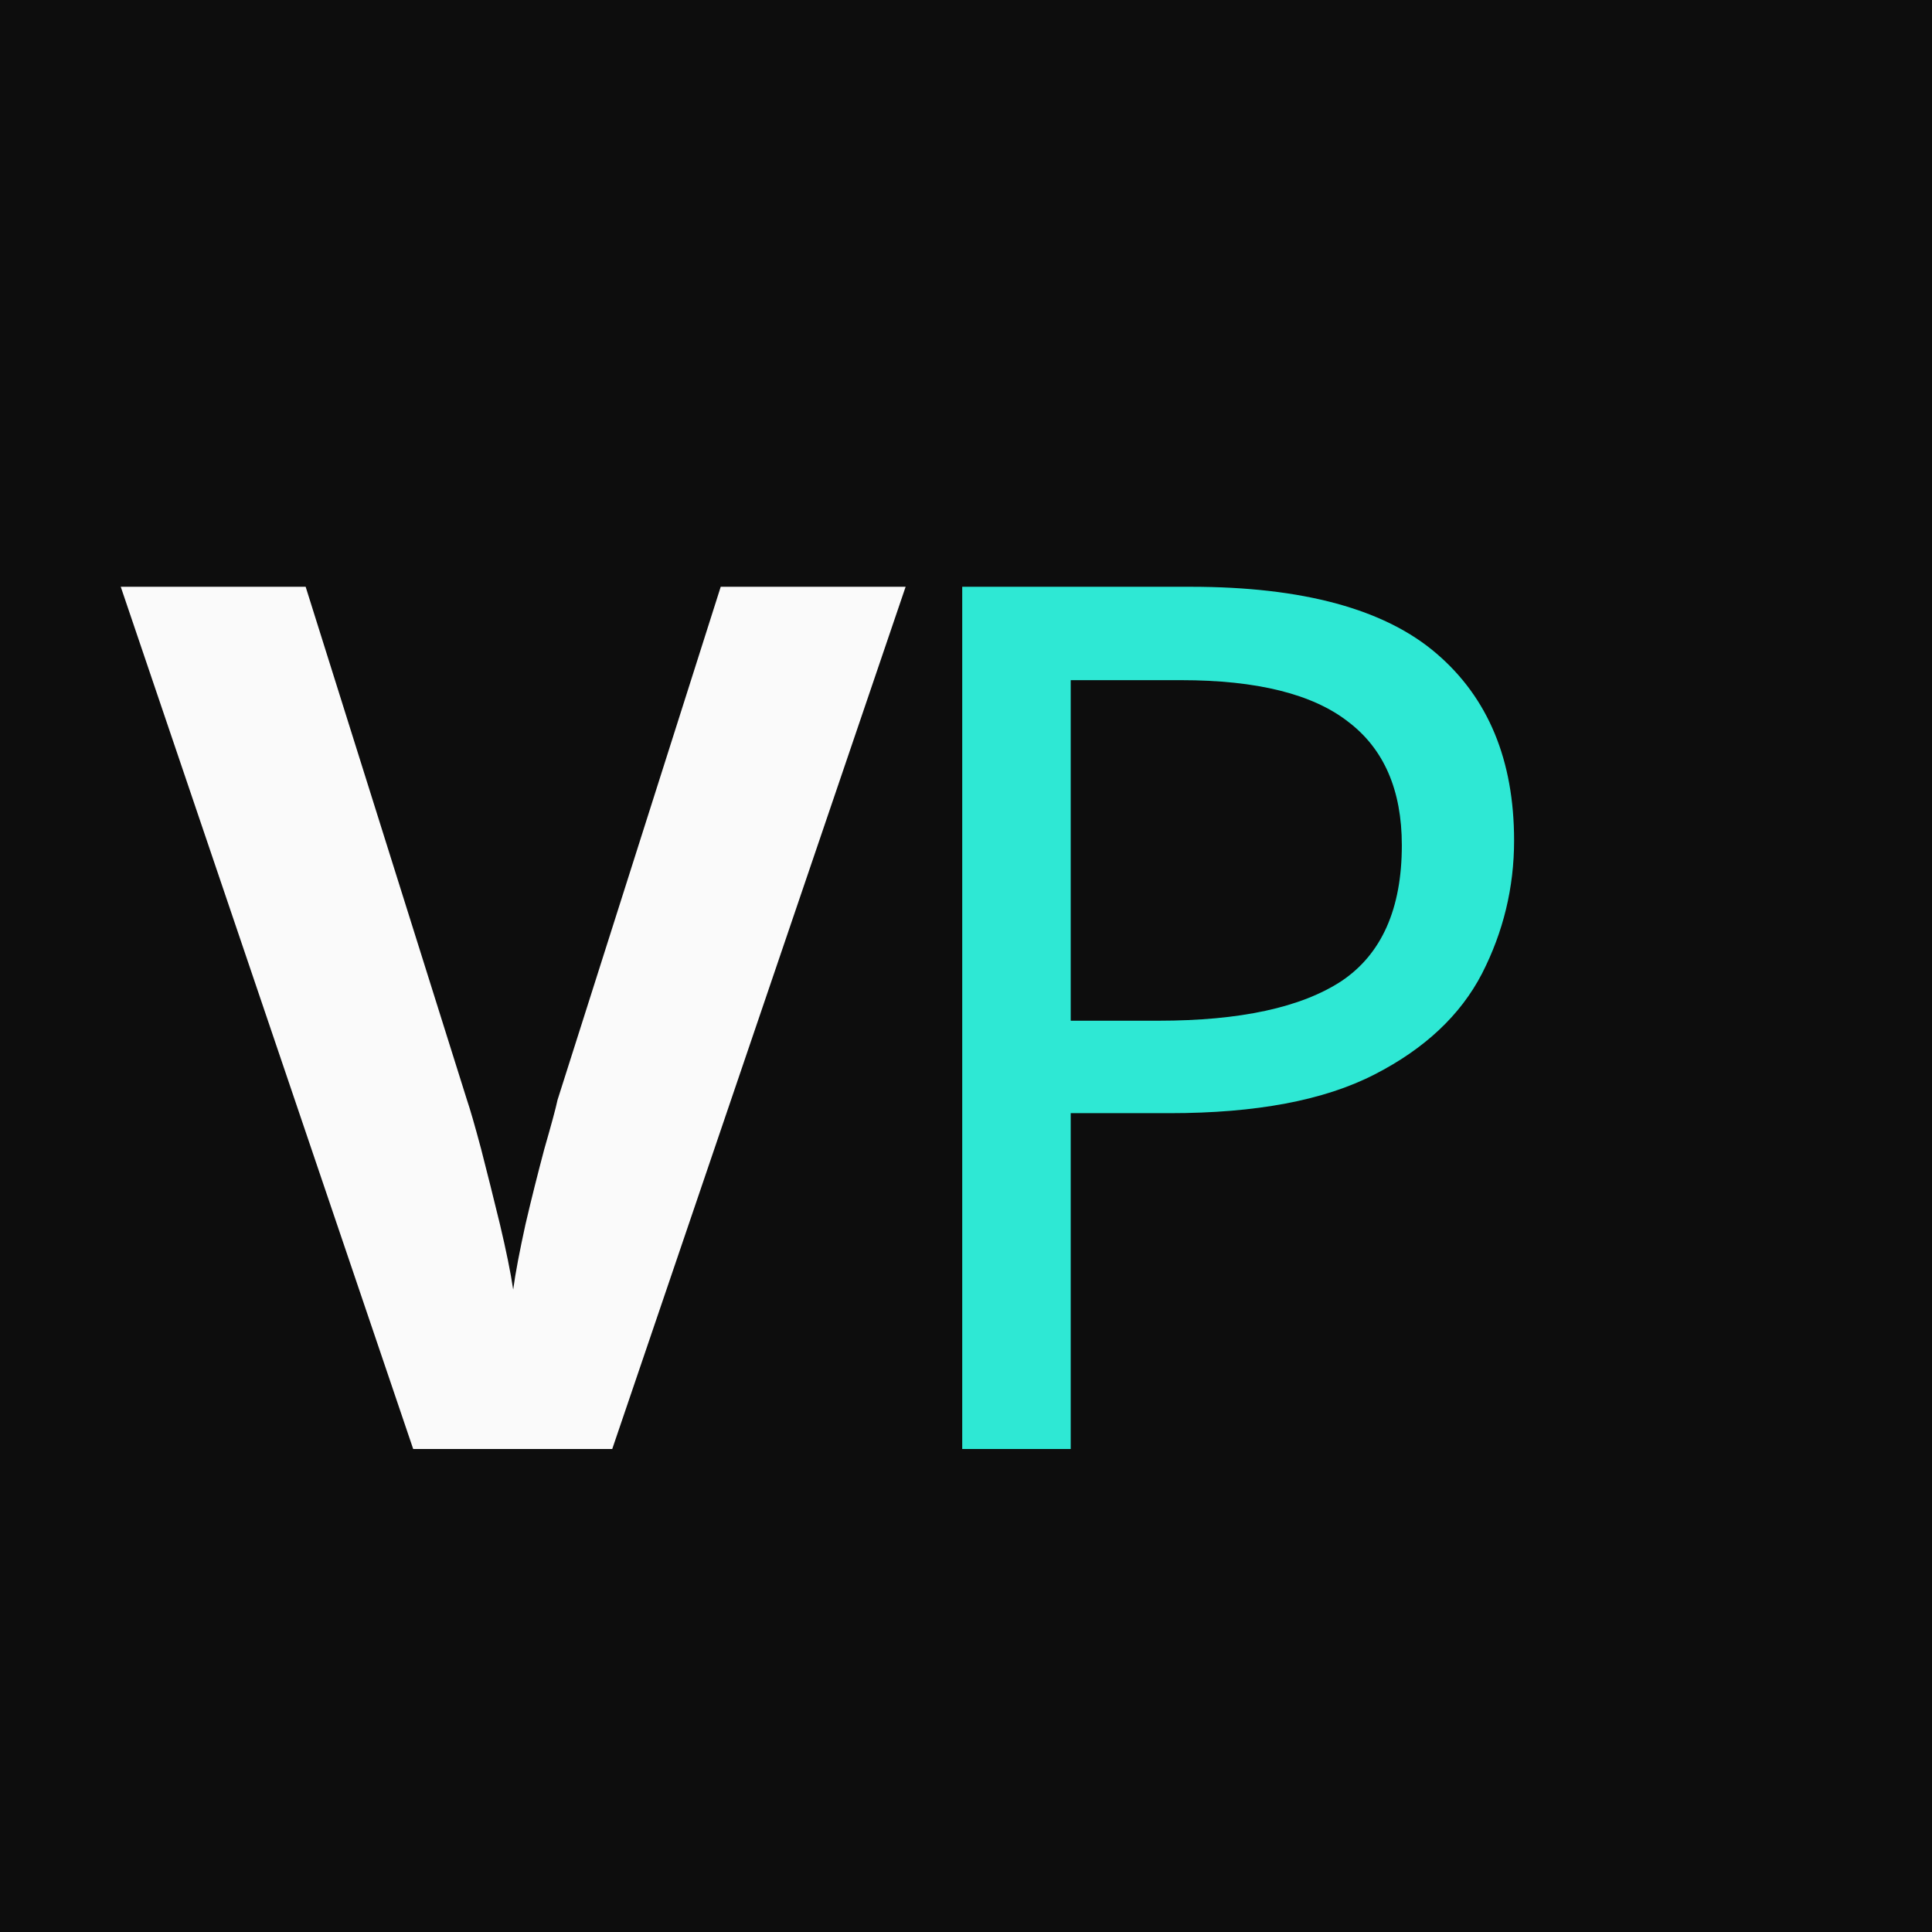
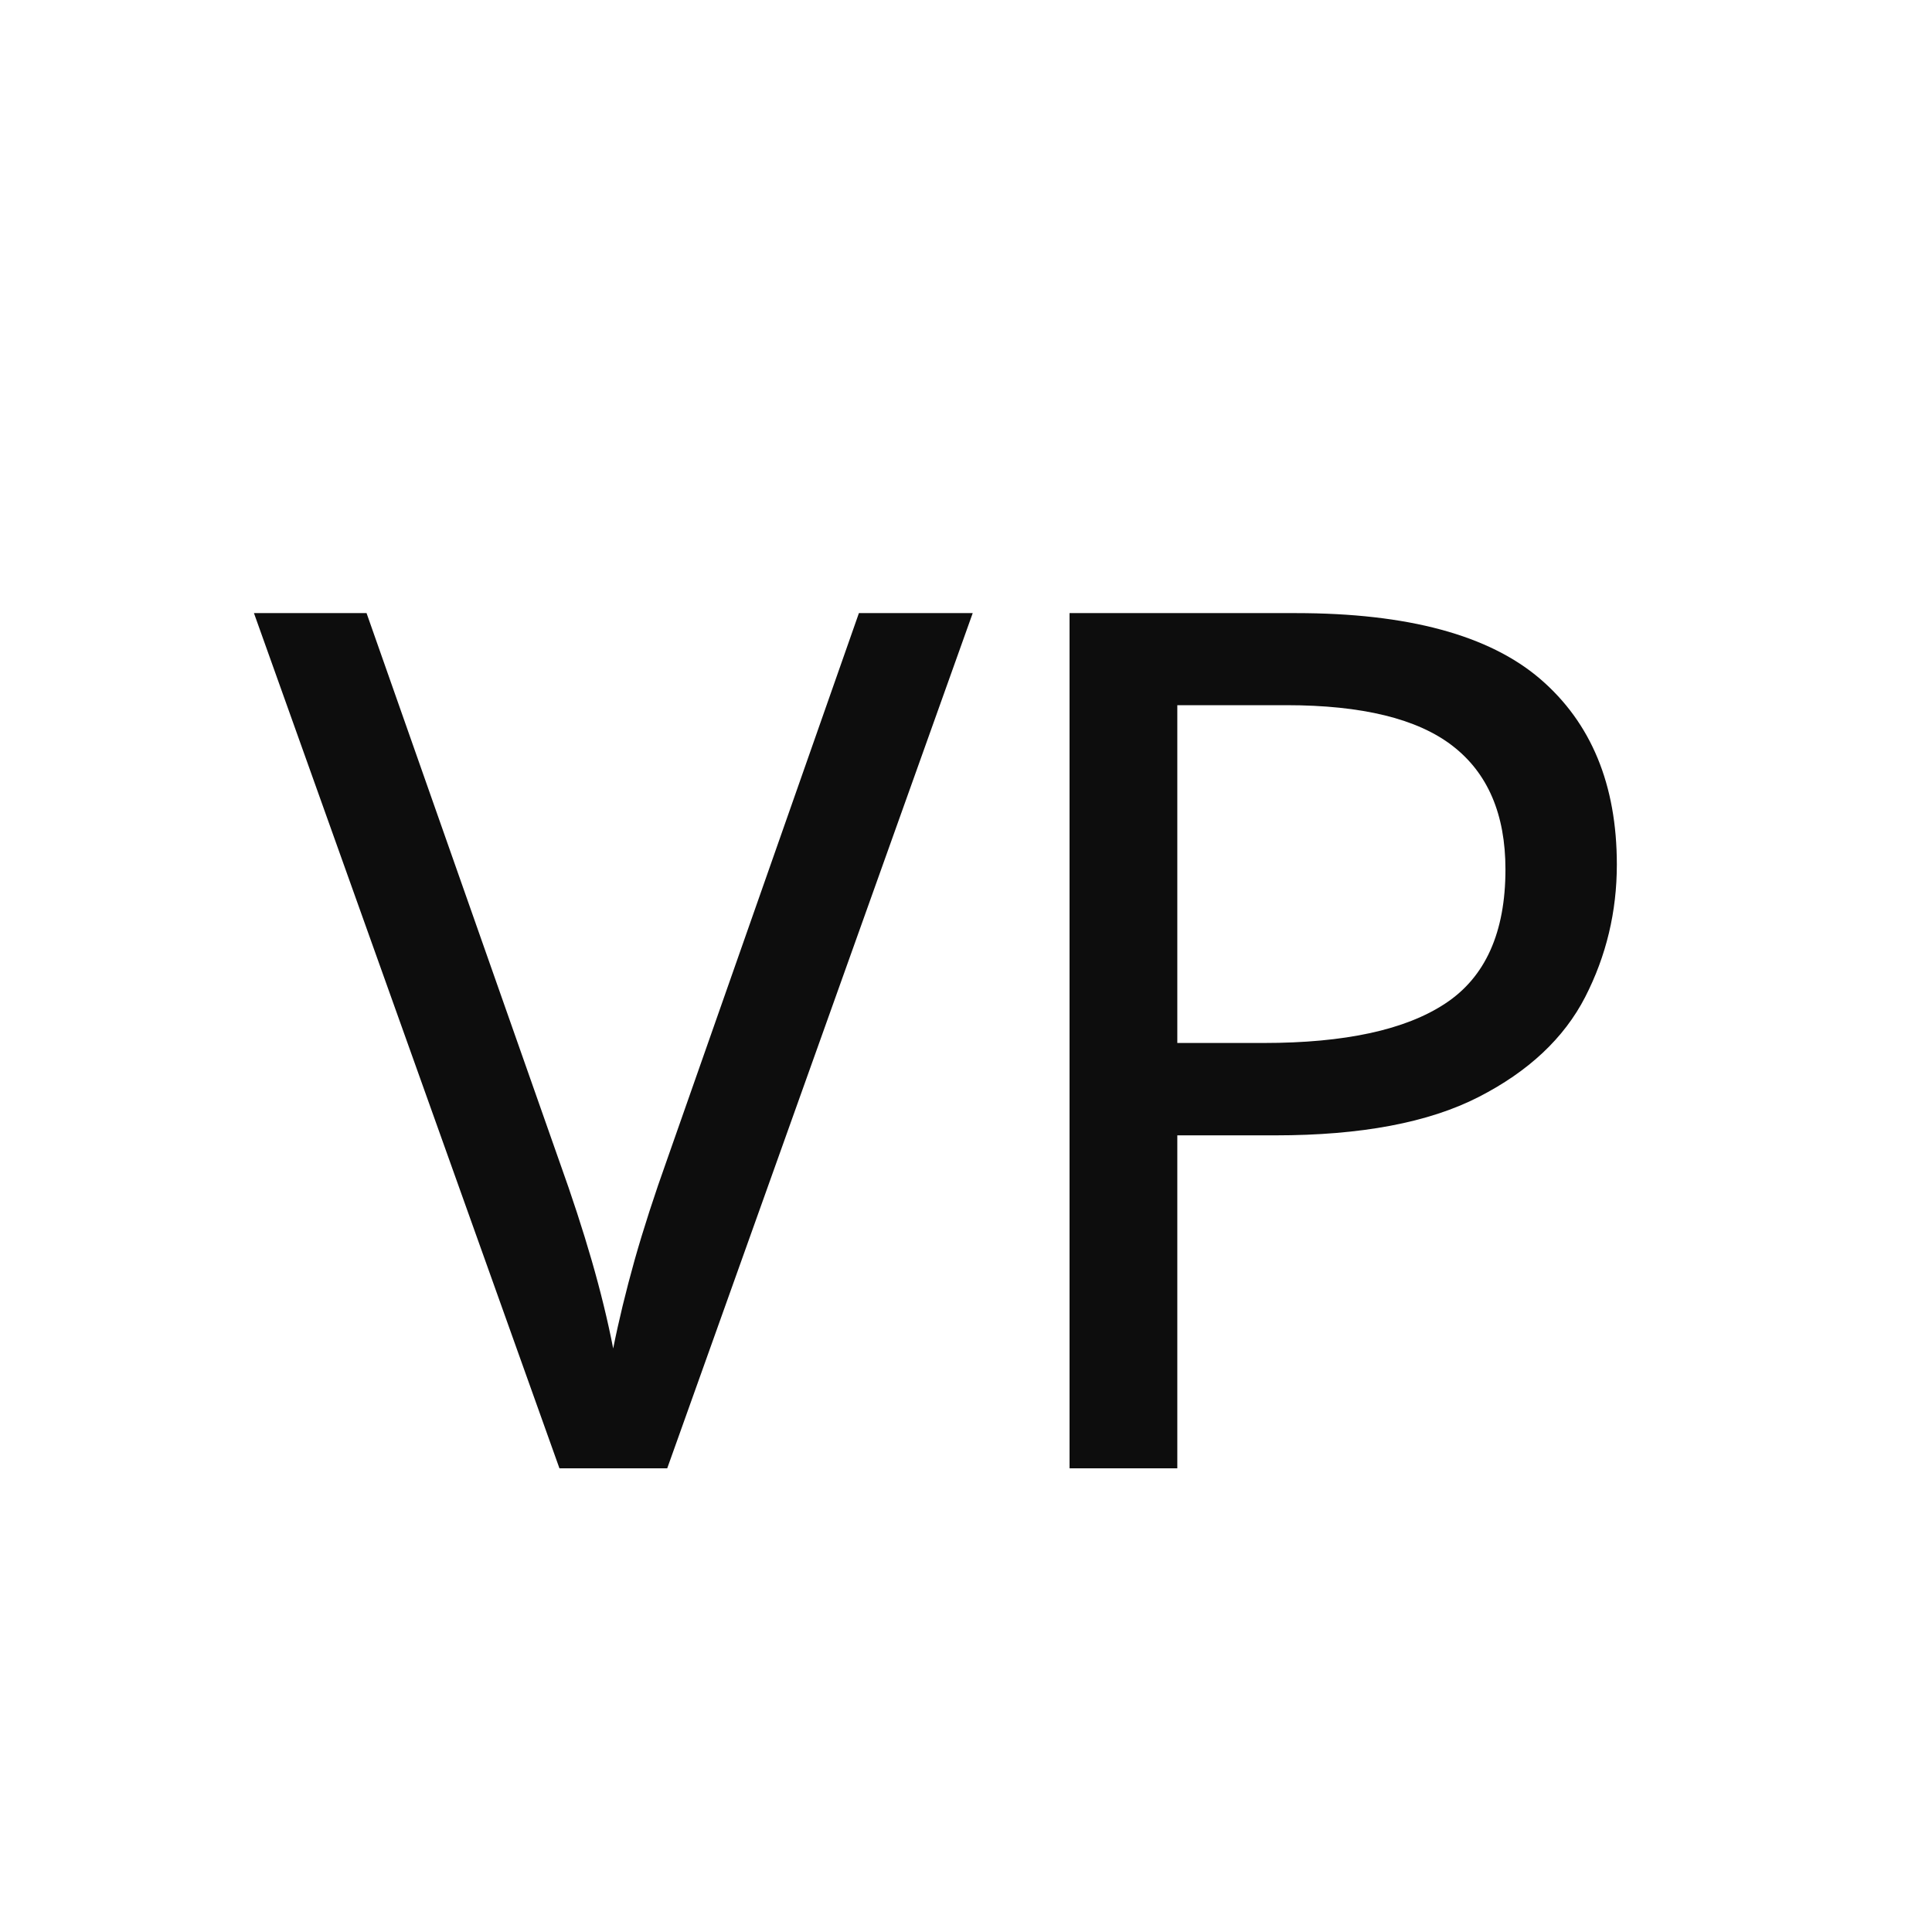
- <svg xmlns="http://www.w3.org/2000/svg" viewBox="0 0 32 32">
-   <rect width="32" height="32" fill="#0D0D0D" />
-   <text x="2" y="24" font-family="'Oswald', 'Arial Narrow', sans-serif" font-weight="700" font-size="20" fill="#FAFAFA" letter-spacing="-0.5">V</text>
-   <text x="14" y="24" font-family="'Oswald', 'Arial Narrow', sans-serif" font-weight="300" font-size="20" fill="#2EE8D4">P</text>
+ <svg xmlns="http://www.w3.org/2000/svg" viewBox="0 0 100 100">
+   <text x="50" y="76" font-family="'Oswald', 'Arial Narrow', sans-serif" font-weight="400" font-size="62" letter-spacing="-1" text-anchor="middle" fill="#0D0D0D">VP</text>
</svg>
